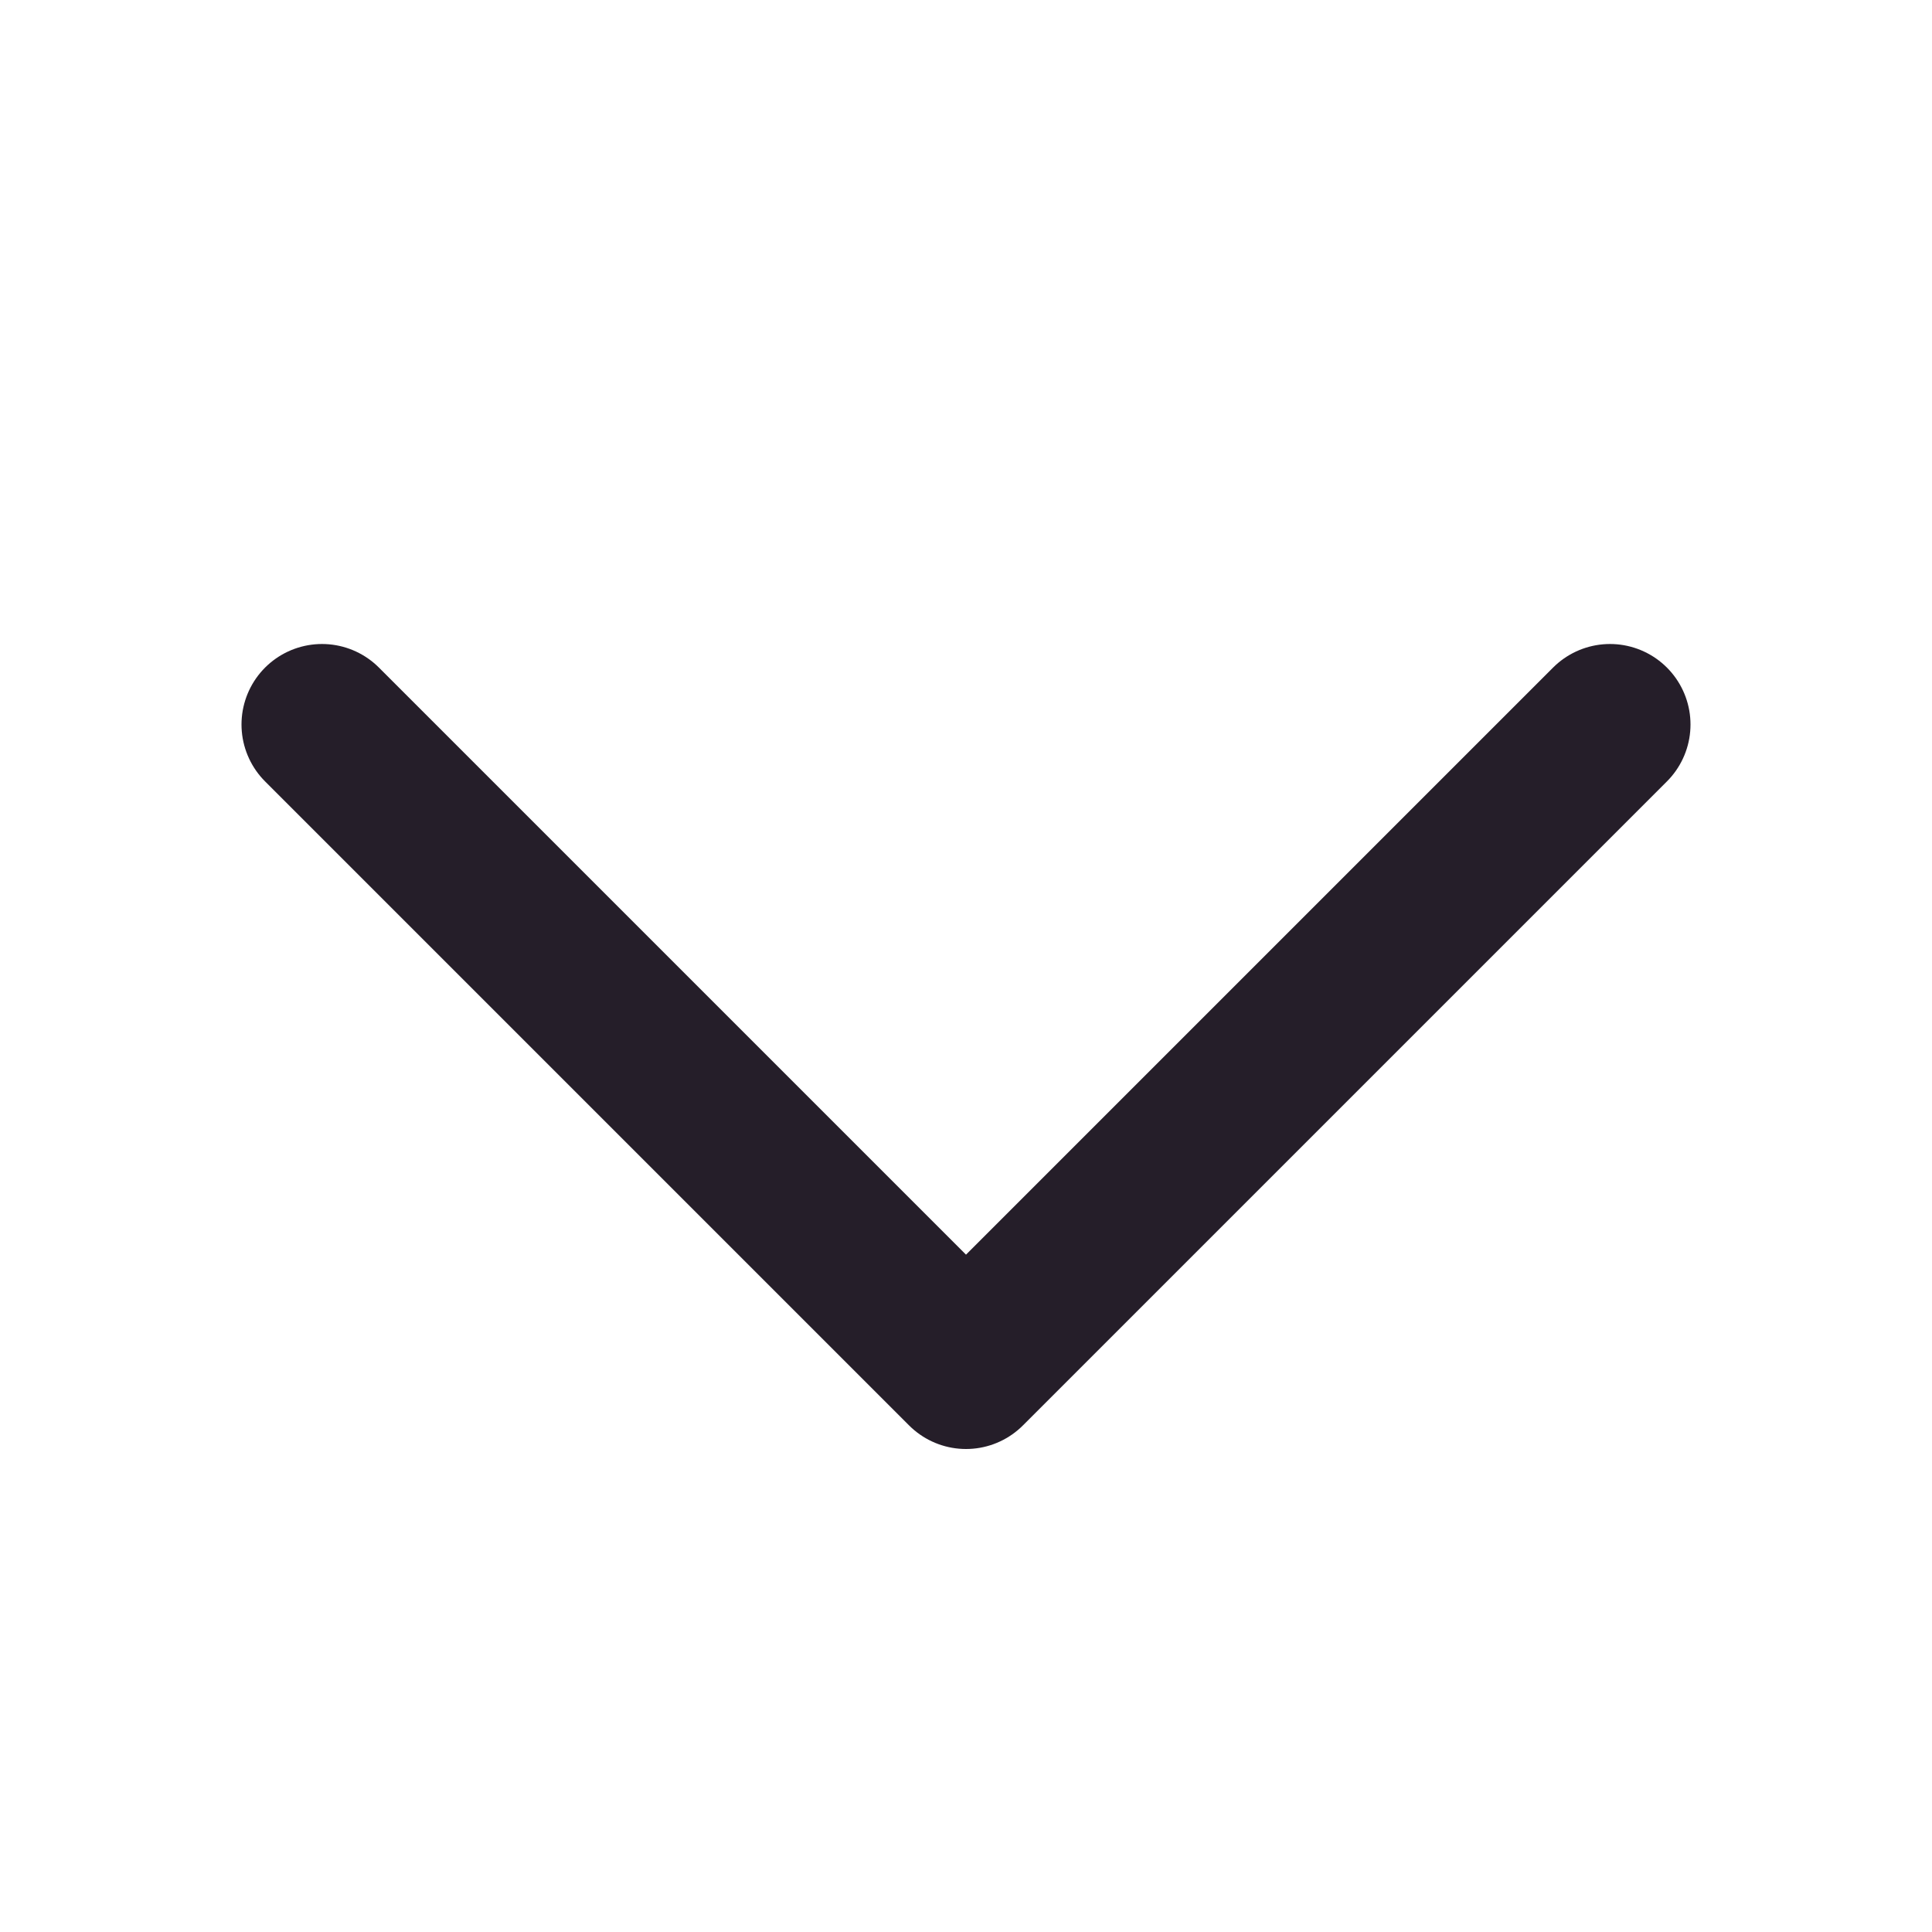
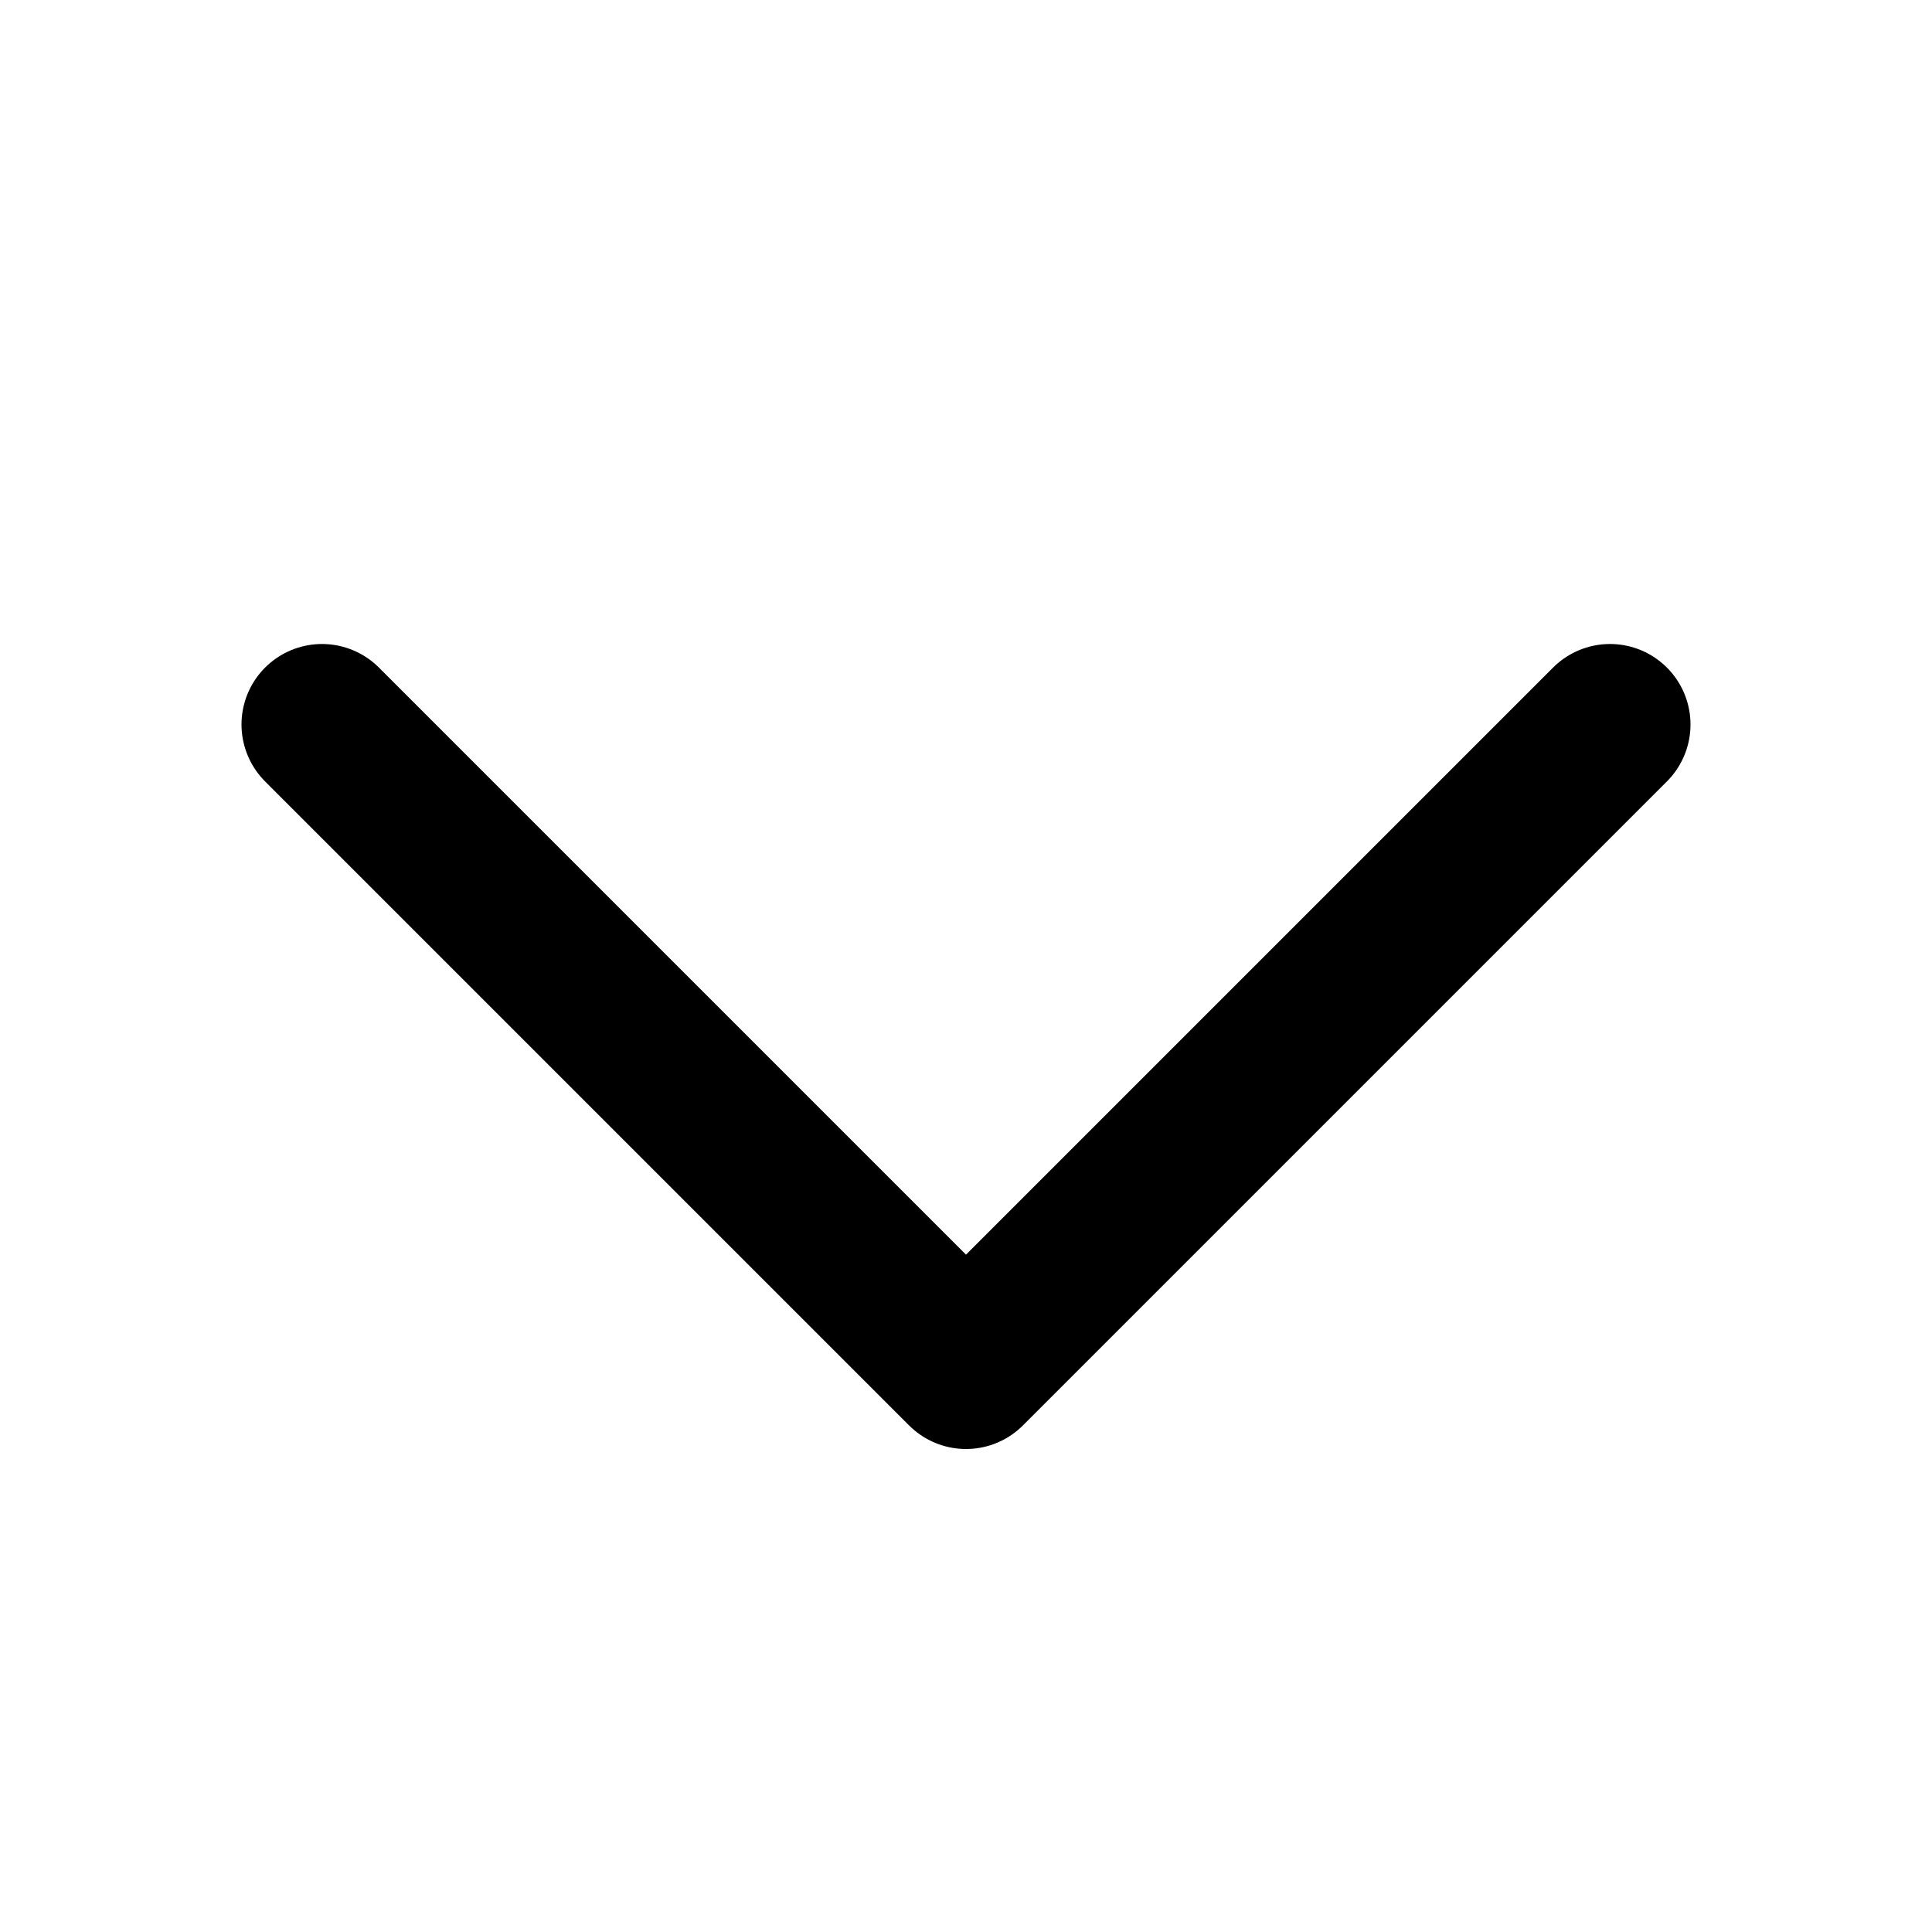
<svg xmlns="http://www.w3.org/2000/svg" width="24" height="24" viewBox="0 0 24 24" fill="none">
-   <path d="M4 9L12 17L20 9" stroke="#251E29" stroke-width="2" stroke-linecap="round" stroke-linejoin="round" />
+   <path d="M4 9L12 17L20 9" stroke="currentColor" stroke-width="2" stroke-linecap="round" stroke-linejoin="round" />
</svg>
